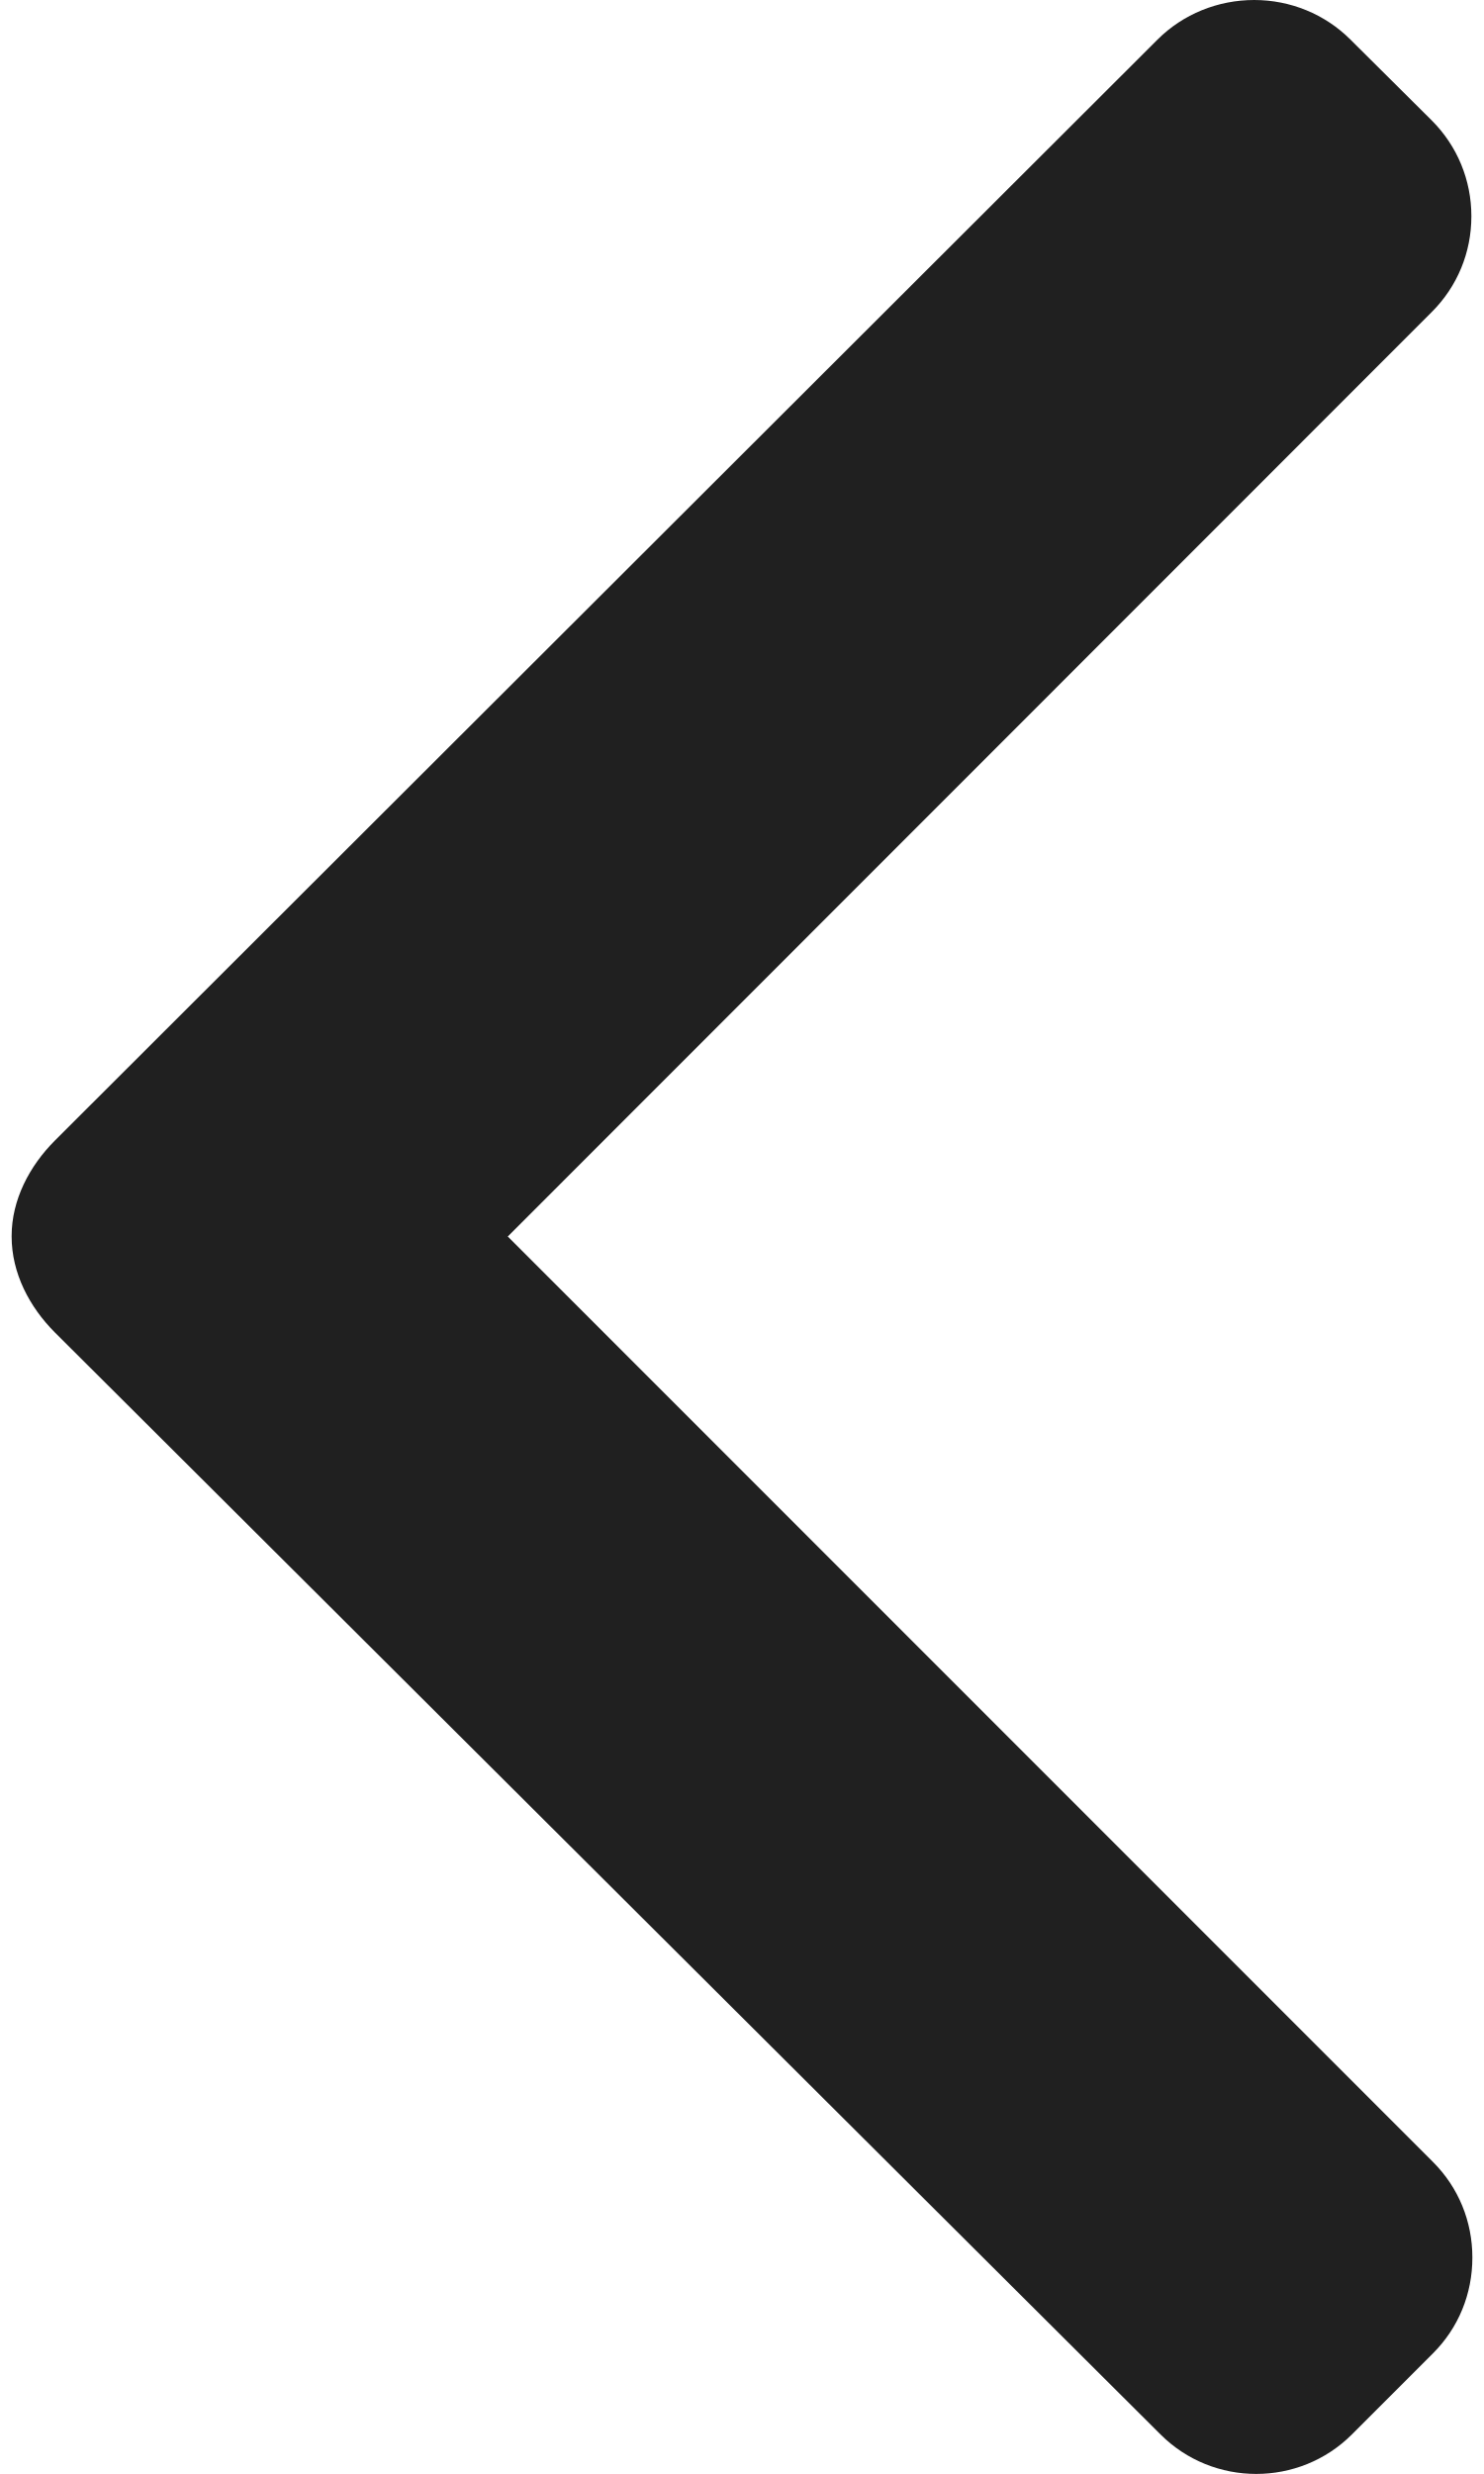
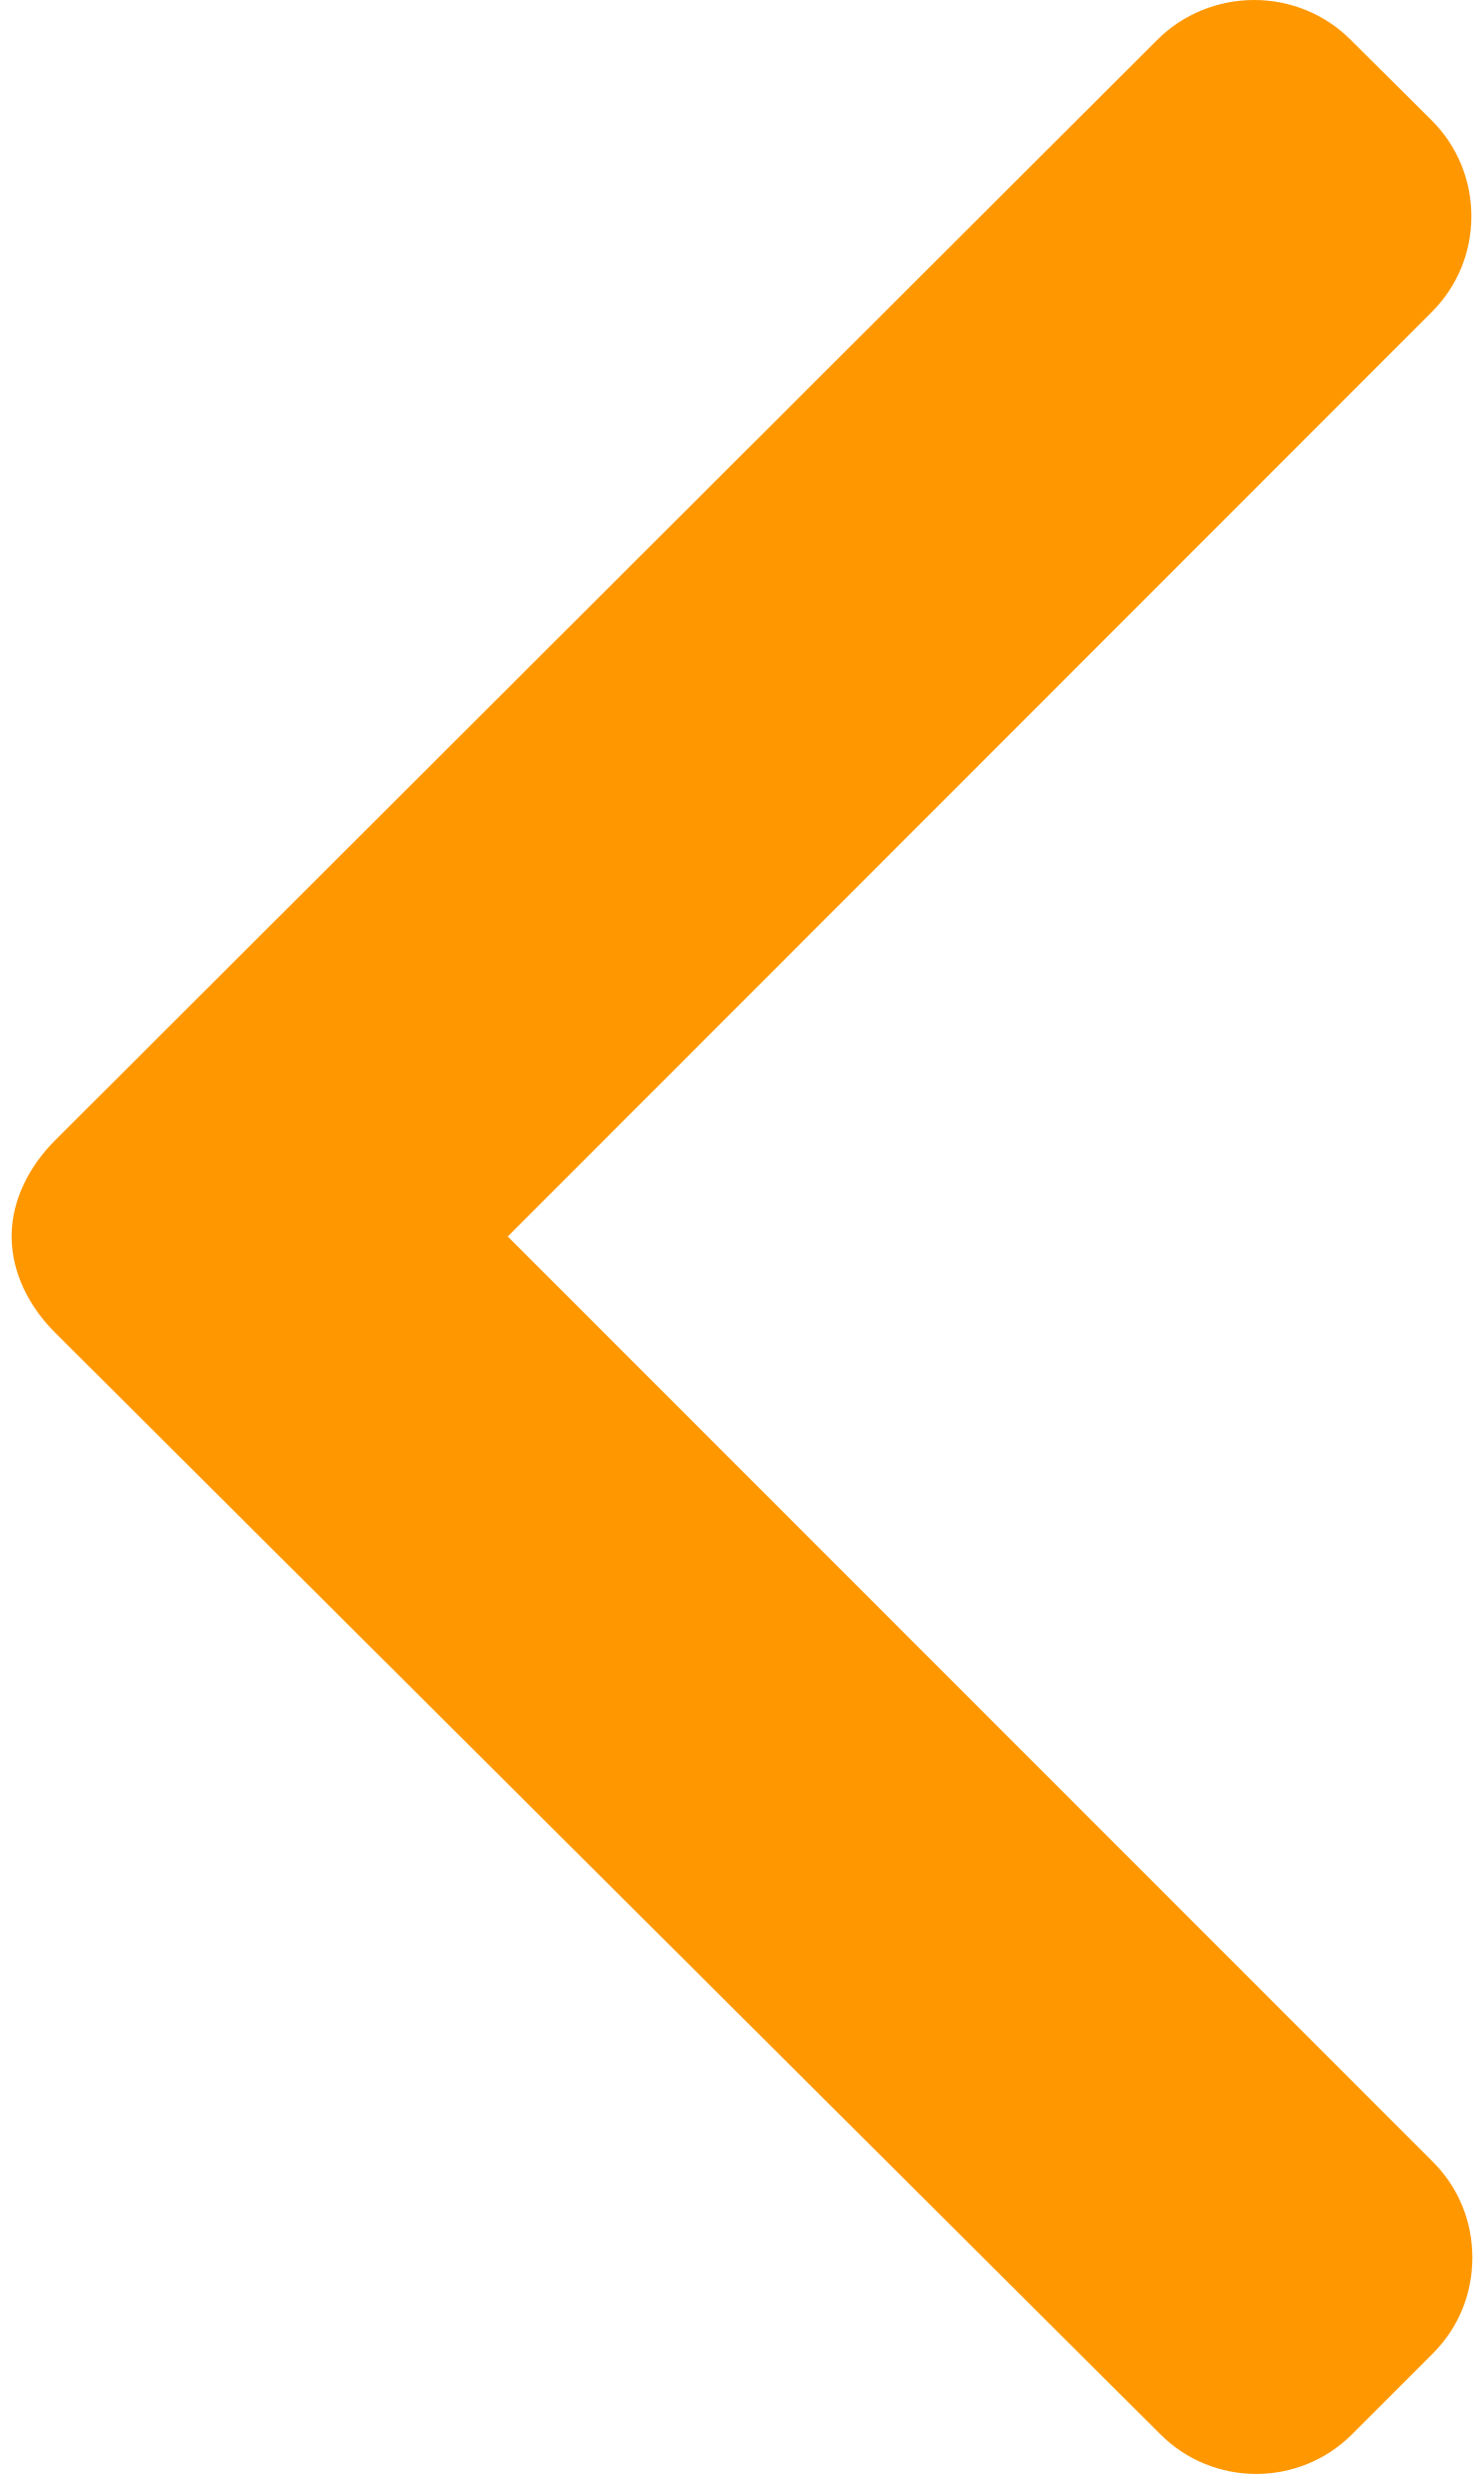
<svg xmlns="http://www.w3.org/2000/svg" width="6" height="10" viewBox="0 0 6 10" fill="none">
-   <path fill="#202020" d="M5.46 0.16L5.789 0.487C5.892 0.59 5.949 0.728 5.949 0.874C5.949 1.021 5.892 1.158 5.789 1.261L2.053 4.998L5.794 8.739C5.897 8.842 5.953 8.979 5.953 9.125C5.953 9.272 5.897 9.409 5.794 9.512L5.466 9.84C5.253 10.053 4.905 10.053 4.692 9.84L0.222 5.386C0.119 5.283 0.047 5.146 0.047 4.998V4.996C0.047 4.85 0.119 4.713 0.222 4.61L4.68 0.16C4.783 0.057 4.924 0 5.071 0C5.217 0 5.357 0.057 5.46 0.16Z" />
+   <path fill="#FF9800" d="M5.46 0.16L5.789 0.487C5.892 0.59 5.949 0.728 5.949 0.874C5.949 1.021 5.892 1.158 5.789 1.261L2.053 4.998L5.794 8.739C5.897 8.842 5.953 8.979 5.953 9.125C5.953 9.272 5.897 9.409 5.794 9.512L5.466 9.84C5.253 10.053 4.905 10.053 4.692 9.84L0.222 5.386C0.119 5.283 0.047 5.146 0.047 4.998V4.996C0.047 4.85 0.119 4.713 0.222 4.61L4.68 0.16C4.783 0.057 4.924 0 5.071 0C5.217 0 5.357 0.057 5.46 0.16Z" />
</svg>
